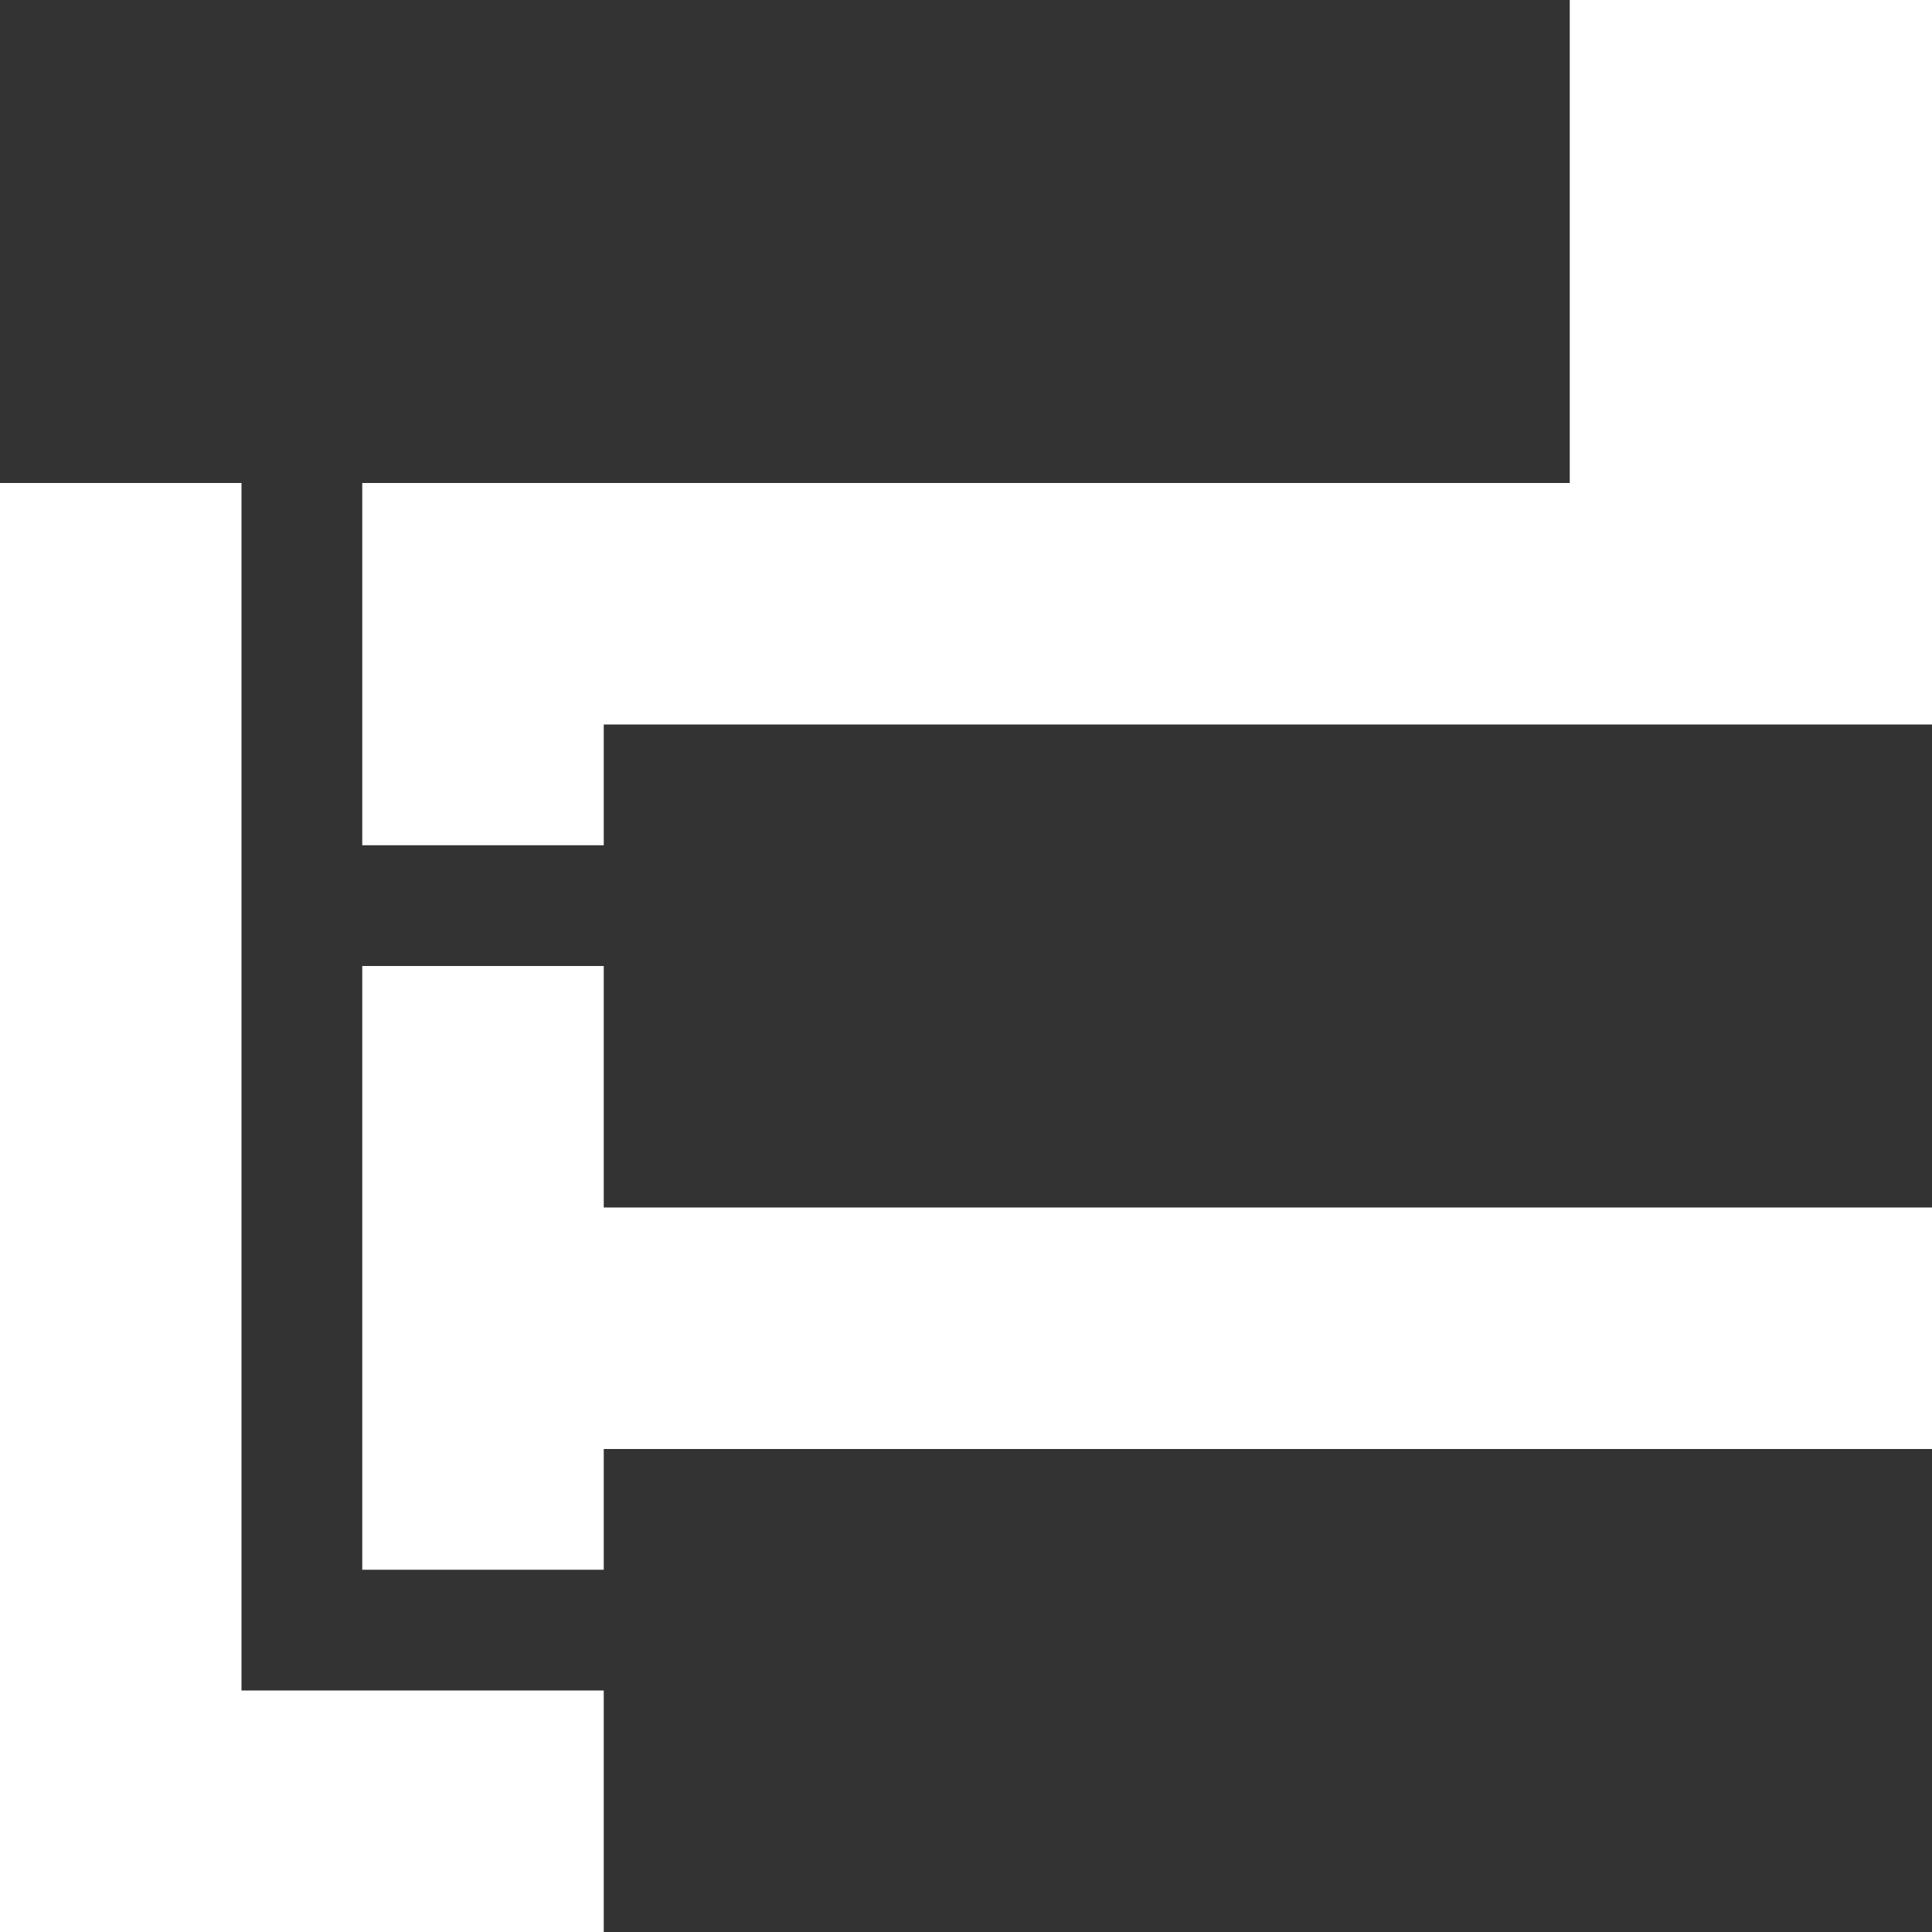
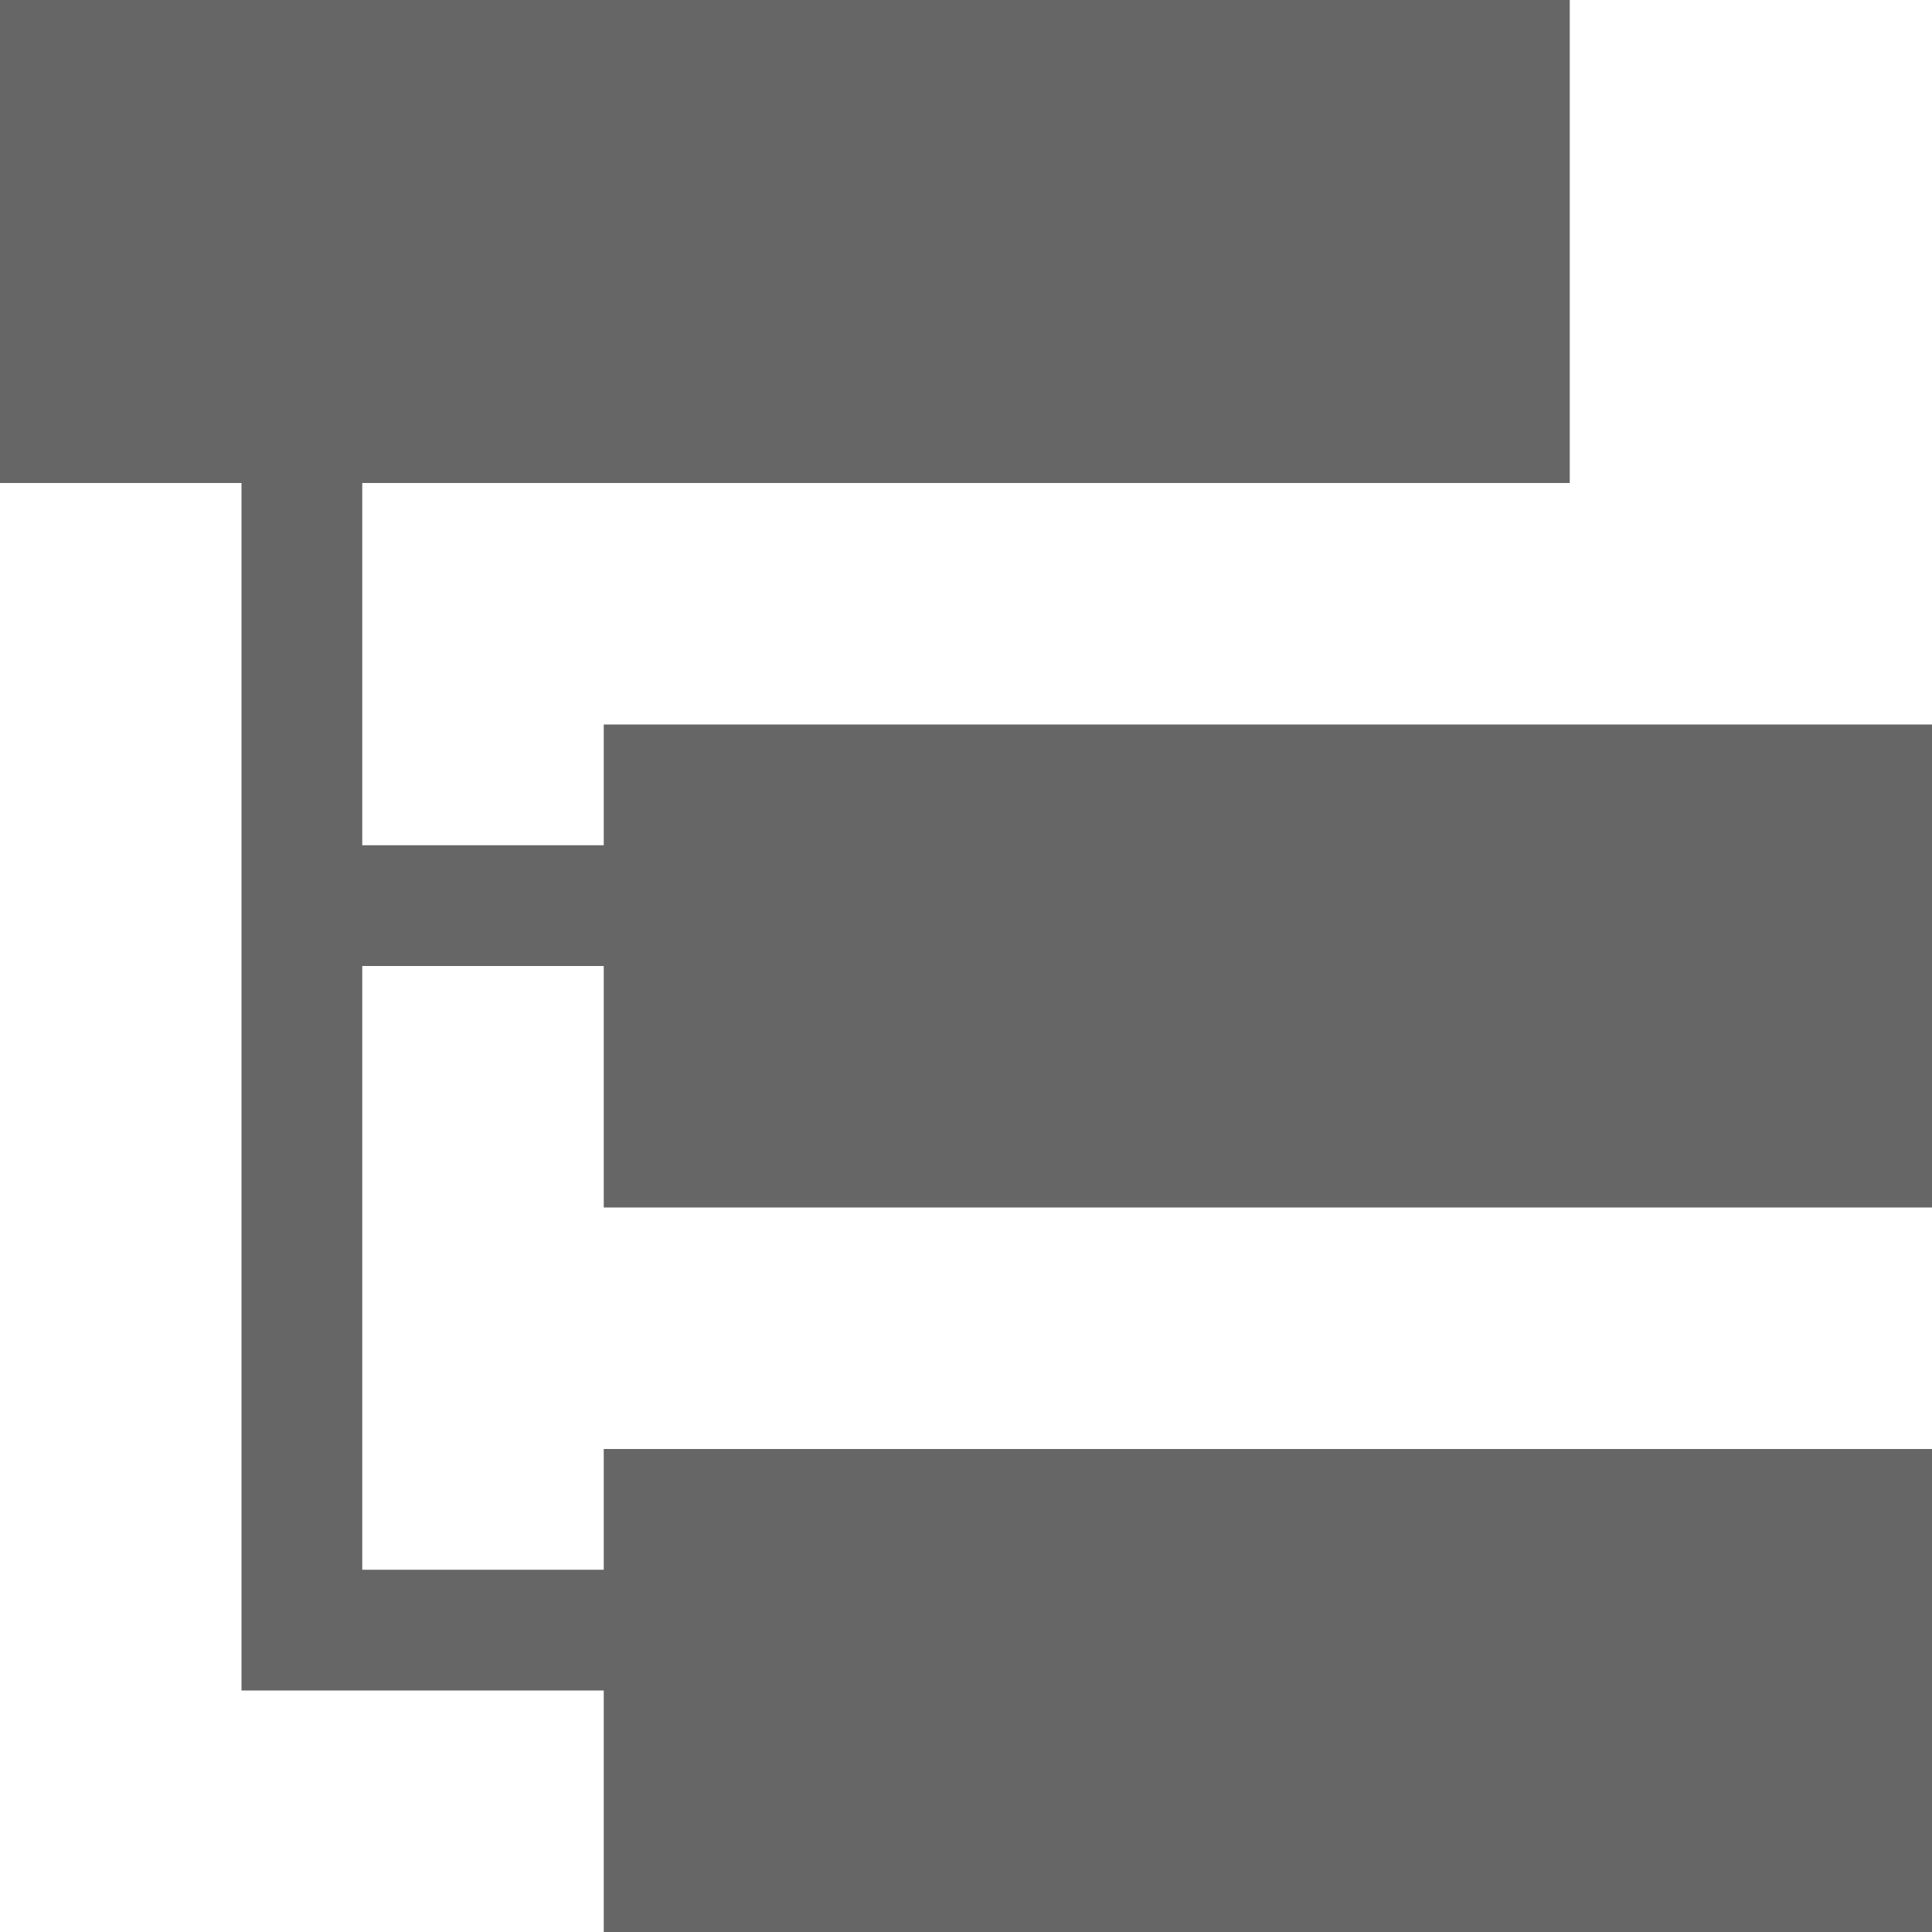
<svg xmlns="http://www.w3.org/2000/svg" version="1.1" x="0px" y="0px" width="16px" height="16px" viewBox="0 0 16 16" style="overflow:visible;enable-background:new 0 0 16 16;" xml:space="preserve" preserveAspectRatio="xMinYMid meet">
  <defs>
</defs>
-   <polygon style="fill:#333333;" points="16,10 16,6 5,6 5,7 3,7 3,4 13,4 13,0 0,0 0,4 2,4 2,7 2,8 2,13 2,14 3,14 5,14 5,16 16,16   16,12 5,12 5,13 3,13 3,8 5,8 5,10 " />
+   <polygon style="fill:#666666;" points="16,10 16,6 5,6 5,7 3,7 3,4 13,4 13,0 0,0 0,4 2,4 2,7 2,8 2,13 2,14 3,14 5,14 5,16 16,16   16,12 5,12 5,13 3,13 3,8 5,8 5,10 " />
</svg>
